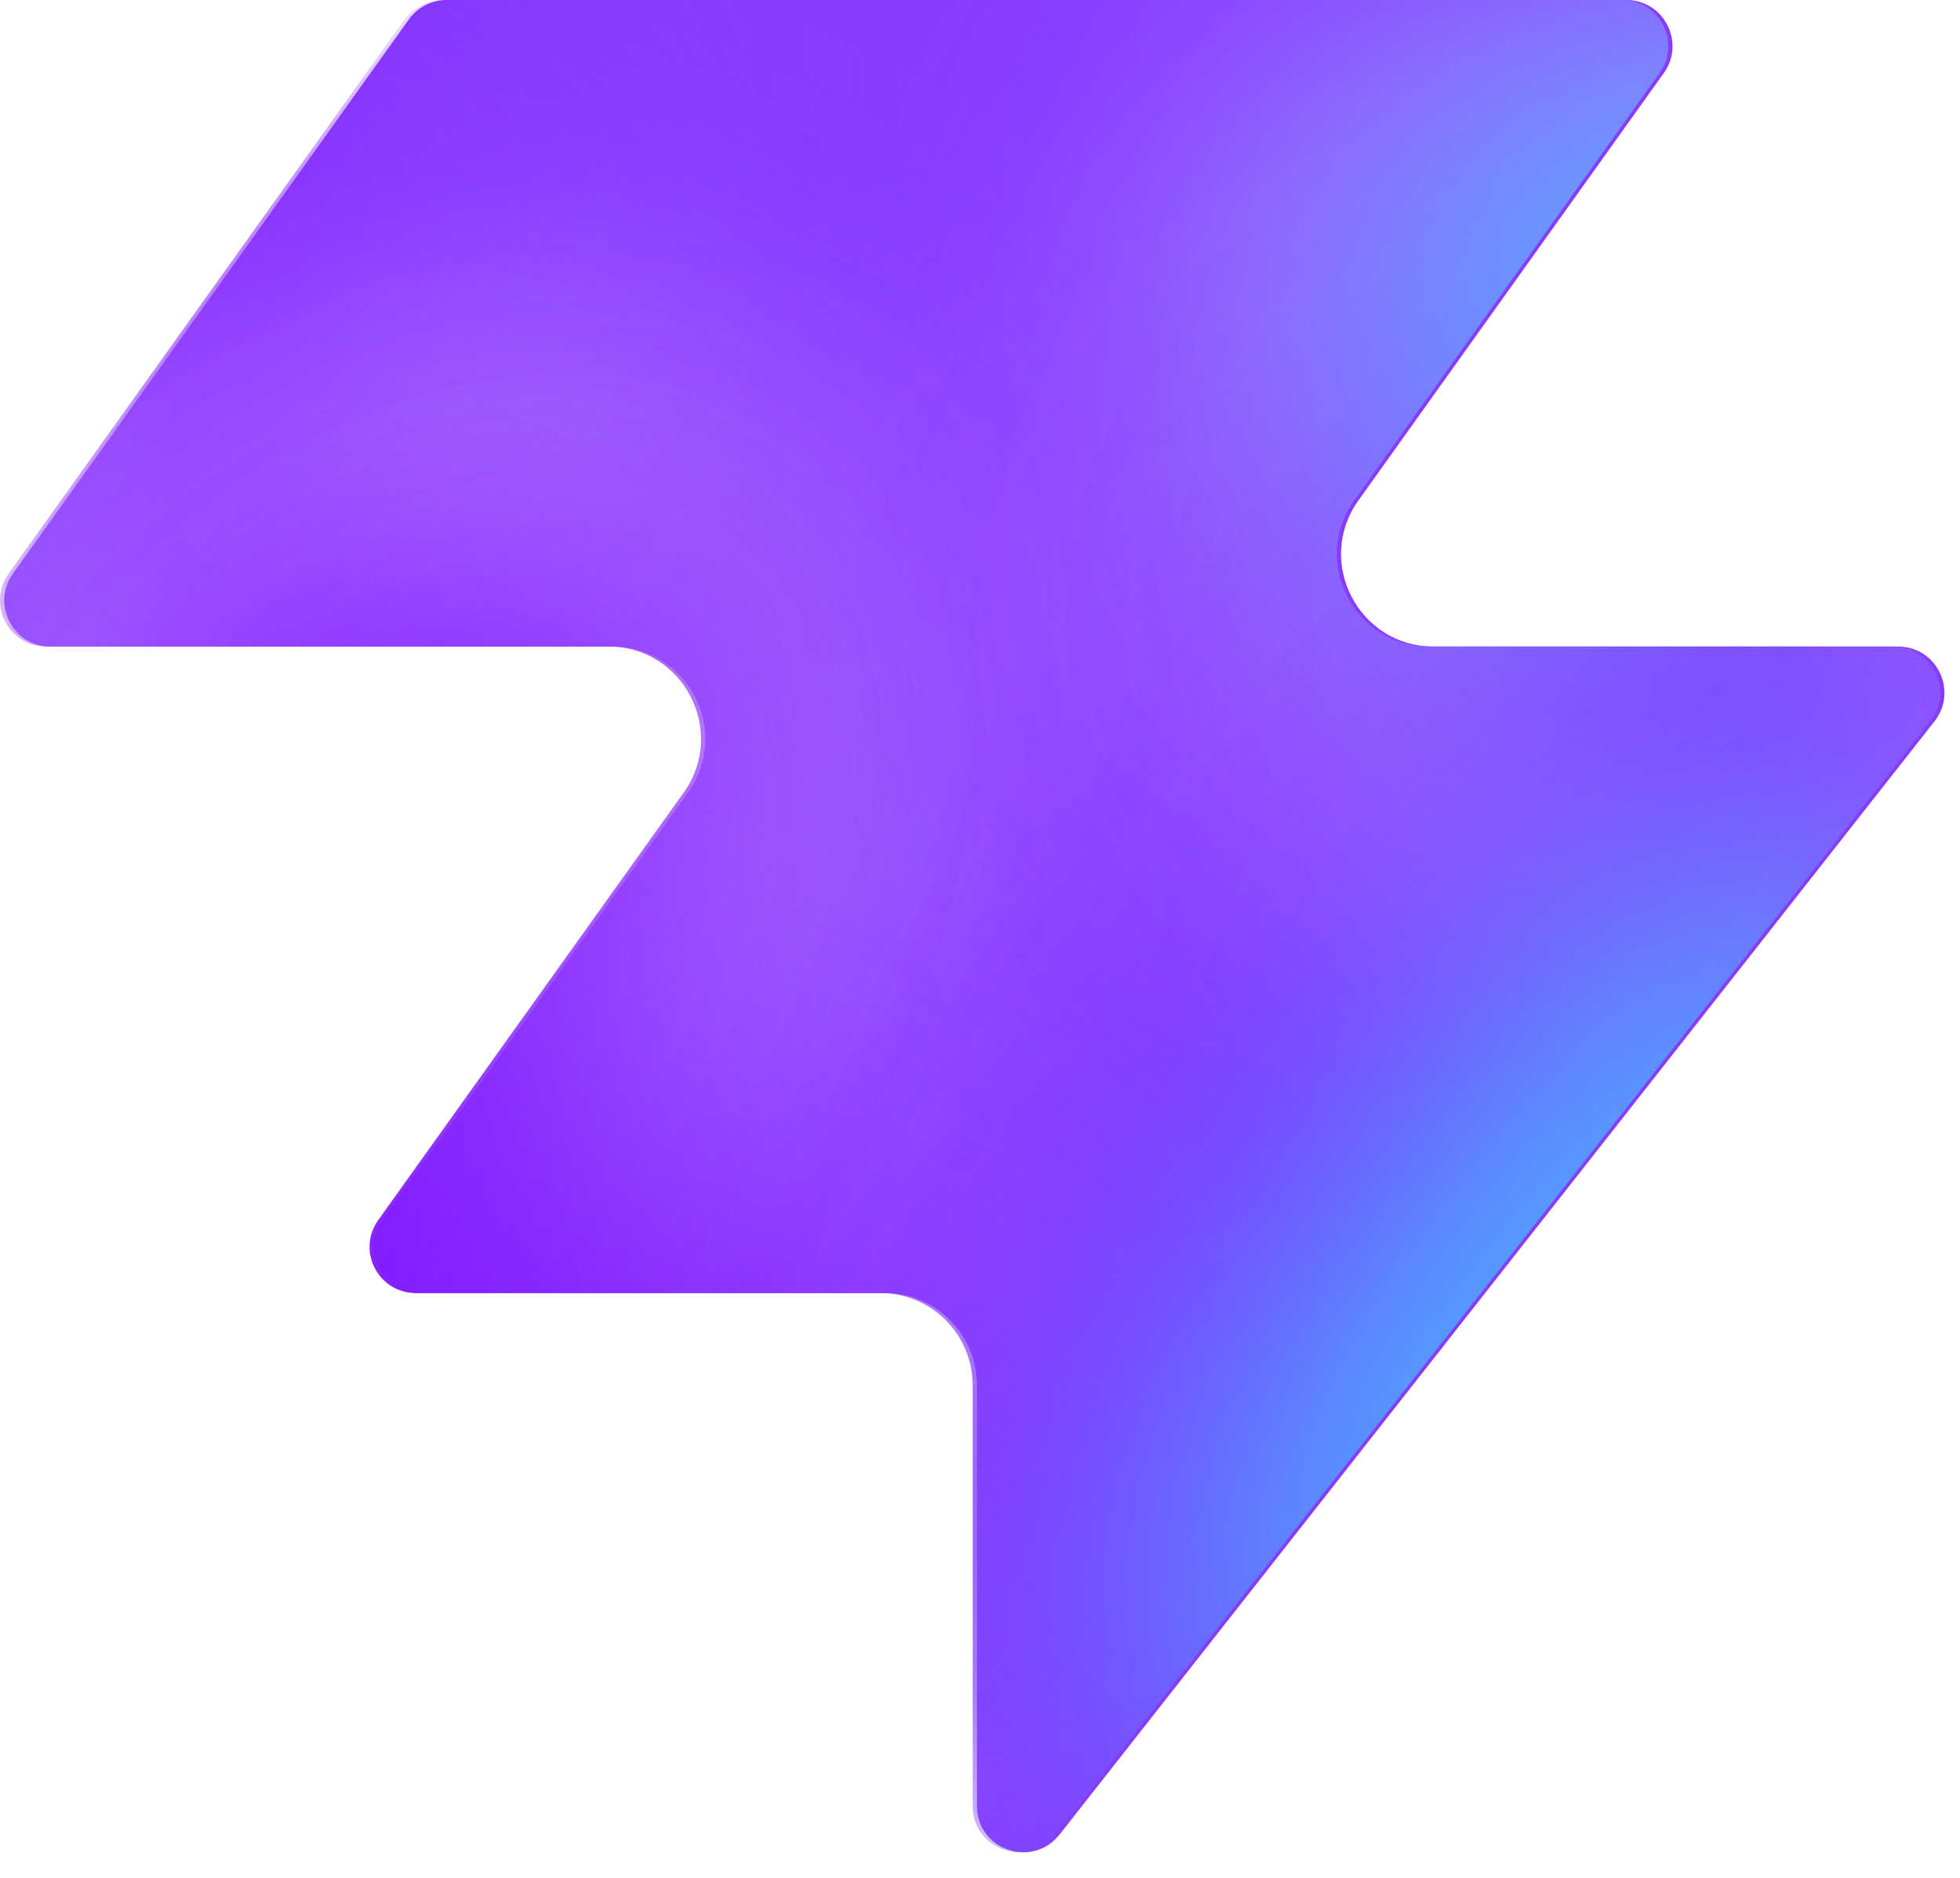
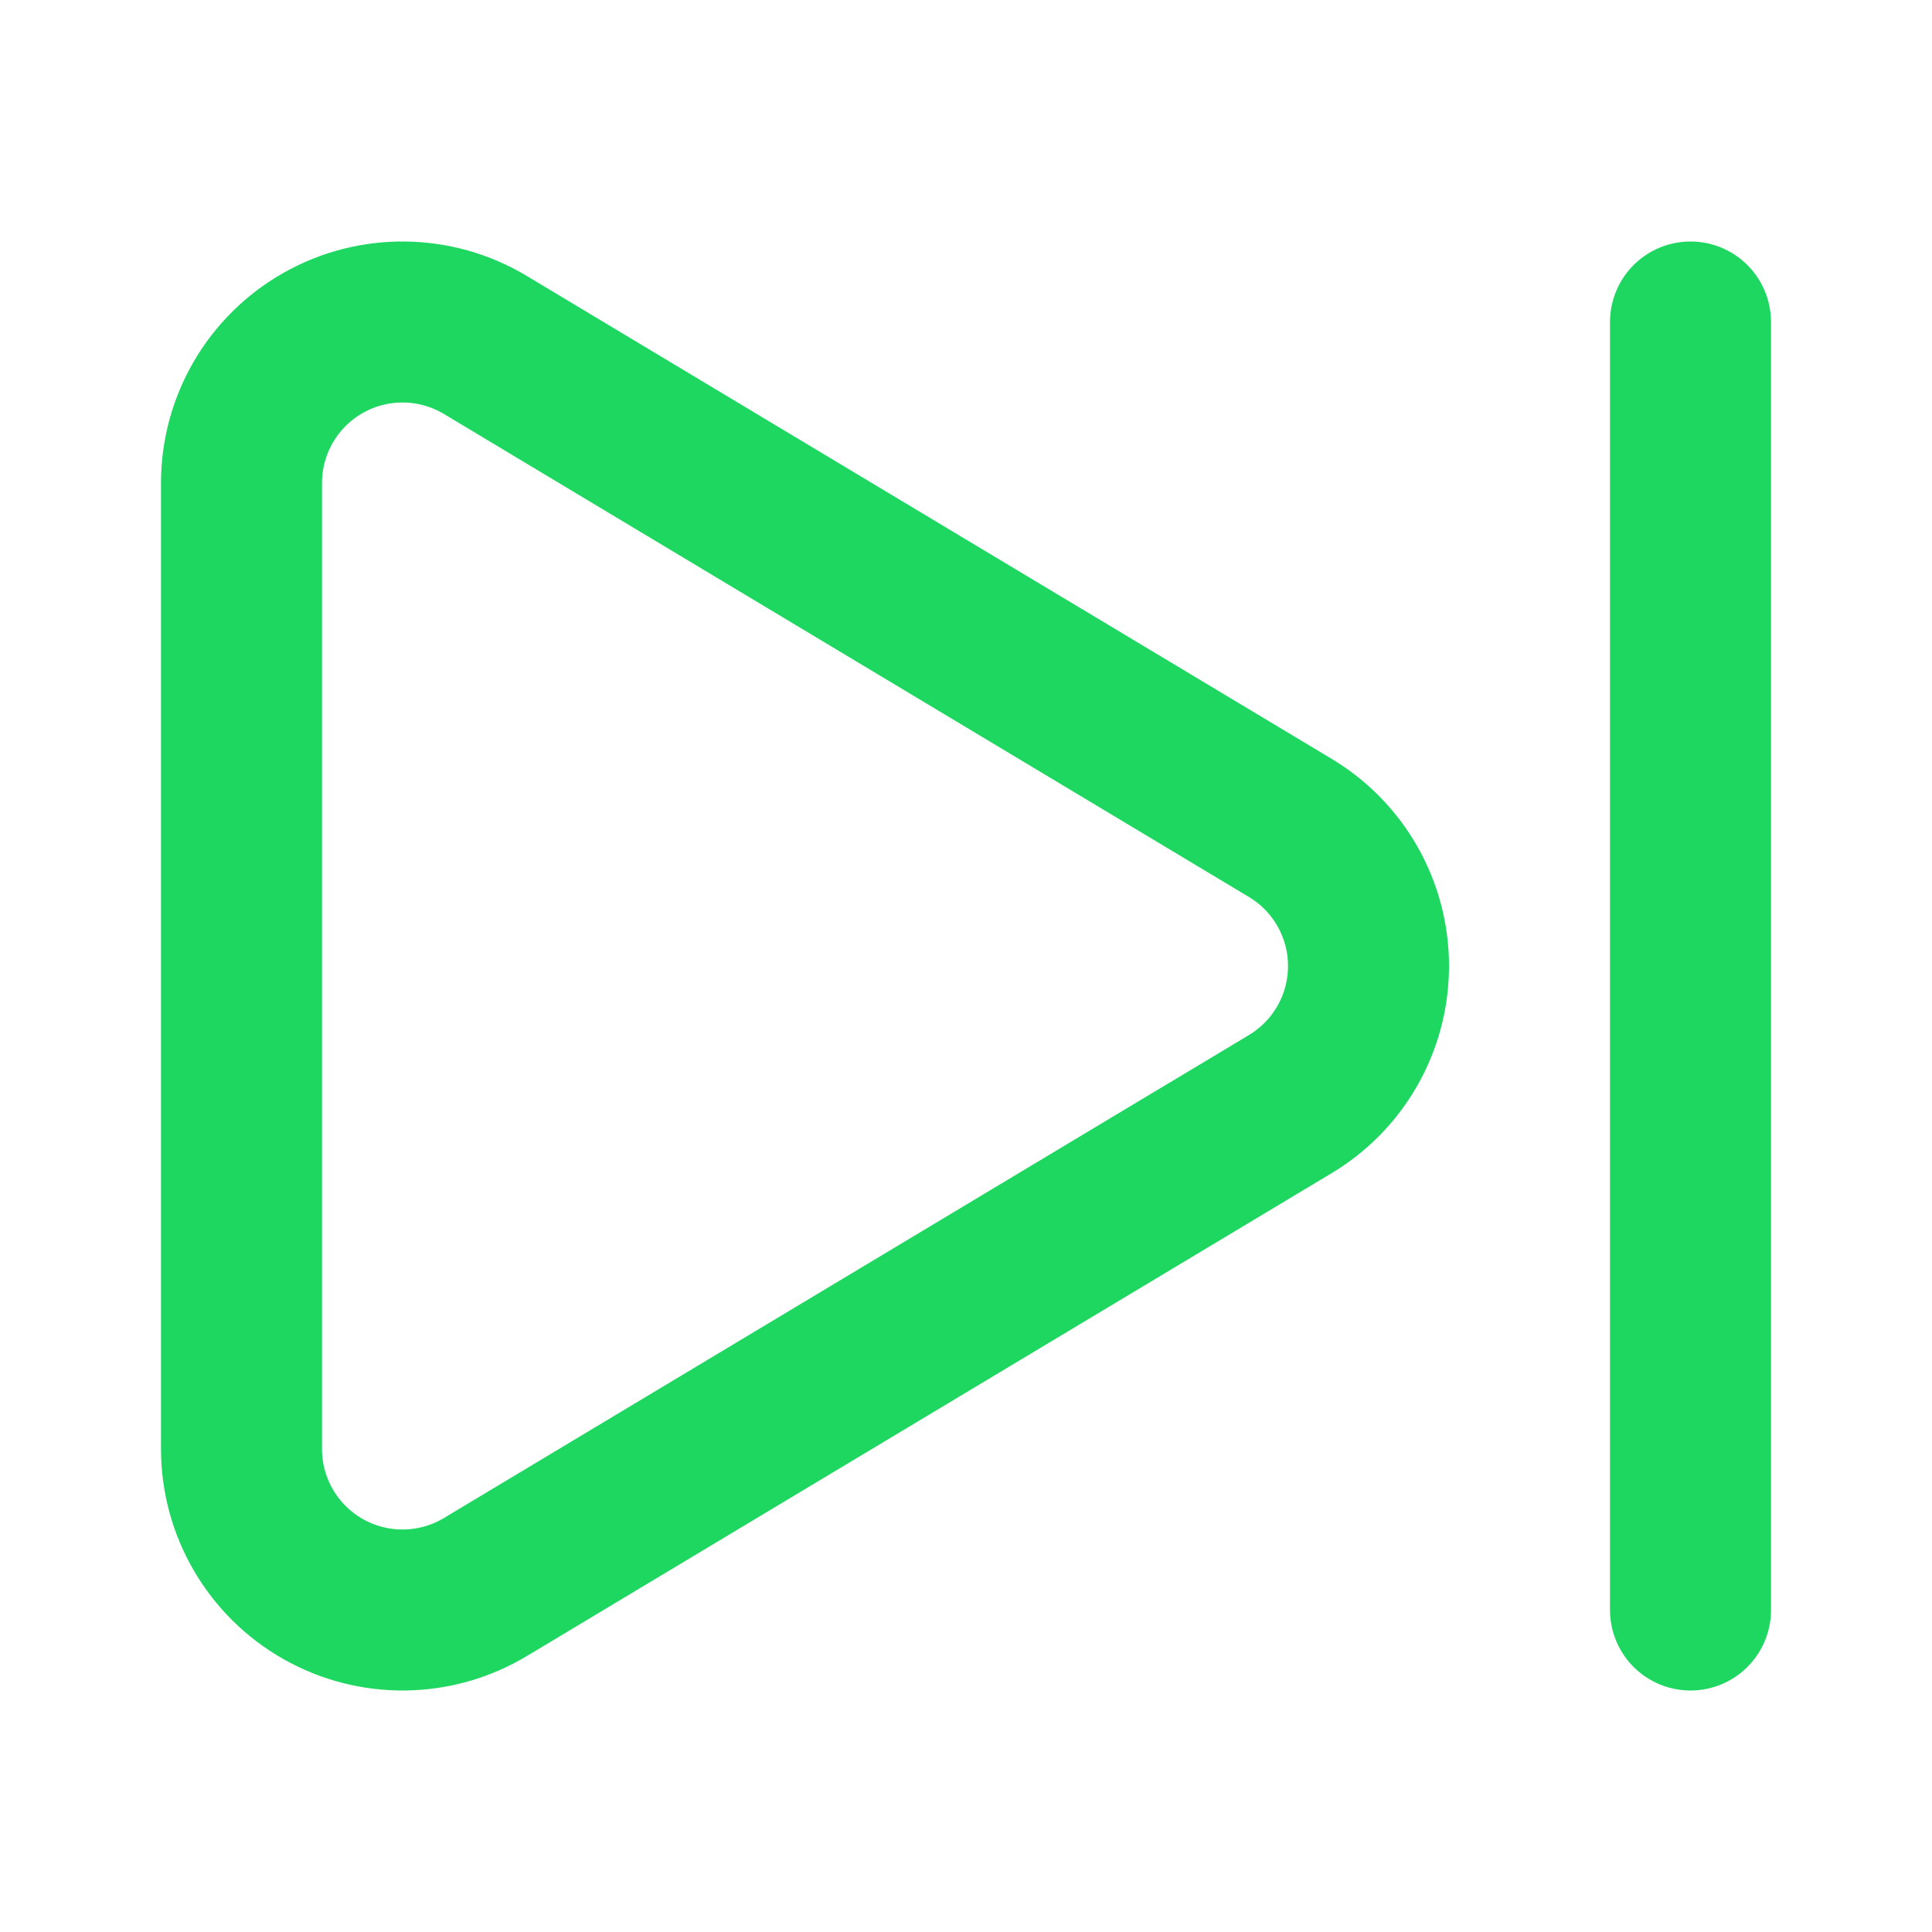
- <svg xmlns="http://www.w3.org/2000/svg" width="48" height="46" fill="none" viewBox="0 0 48 46">
-   <path fill="#863bff" d="M25.946 44.938c-.664.845-2.021.375-2.021-.698V33.937a2.26 2.26 0 0 0-2.262-2.262H10.287c-.92 0-1.456-1.04-.92-1.788l7.48-10.471c1.07-1.497 0-3.578-1.842-3.578H1.237c-.92 0-1.456-1.04-.92-1.788L10.013.474c.214-.297.556-.474.92-.474h28.894c.92 0 1.456 1.04.92 1.788l-7.48 10.471c-1.07 1.498 0 3.579 1.842 3.579h11.377c.943 0 1.473 1.088.89 1.83L25.947 44.94z" style="fill:#863bff;fill:color(display-p3 .525 .23 1);fill-opacity:1" />
-   <mask id="a" width="48" height="46" x="0" y="0" maskUnits="userSpaceOnUse" style="mask-type:alpha">
-     <path fill="#000" d="M25.842 44.938c-.664.844-2.021.375-2.021-.698V33.937a2.26 2.26 0 0 0-2.262-2.262H10.183c-.92 0-1.456-1.04-.92-1.788l7.48-10.471c1.07-1.498 0-3.579-1.842-3.579H1.133c-.92 0-1.456-1.04-.92-1.787L9.91.473c.214-.297.556-.474.92-.474h28.894c.92 0 1.456 1.04.92 1.788l-7.48 10.471c-1.07 1.498 0 3.578 1.842 3.578h11.377c.943 0 1.473 1.088.89 1.832L25.843 44.94z" style="fill:#000;fill-opacity:1" />
-   </mask>
-   <g mask="url(#a)">
-     <g filter="url(#b)">
-       <ellipse cx="5.508" cy="14.704" fill="#ede6ff" rx="5.508" ry="14.704" style="fill:#ede6ff;fill:color(display-p3 .927 .903 1);fill-opacity:1" transform="matrix(.00324 1 1 -.00324 -4.47 31.516)" />
-     </g>
-     <g filter="url(#c)">
-       <ellipse cx="10.399" cy="29.851" fill="#ede6ff" rx="10.399" ry="29.851" style="fill:#ede6ff;fill:color(display-p3 .927 .903 1);fill-opacity:1" transform="matrix(.00324 1 1 -.00324 -39.328 7.883)" />
-     </g>
-     <g filter="url(#d)">
-       <ellipse cx="5.508" cy="30.487" fill="#7e14ff" rx="5.508" ry="30.487" style="fill:#7e14ff;fill:color(display-p3 .492 .077 1);fill-opacity:1" transform="rotate(89.814 -25.913 -14.639)scale(1 -1)" />
-     </g>
-     <g filter="url(#e)">
-       <ellipse cx="5.508" cy="30.599" fill="#7e14ff" rx="5.508" ry="30.599" style="fill:#7e14ff;fill:color(display-p3 .492 .077 1);fill-opacity:1" transform="rotate(89.814 -32.644 -3.334)scale(1 -1)" />
-     </g>
-     <g filter="url(#f)">
-       <ellipse cx="5.508" cy="30.599" fill="#7e14ff" rx="5.508" ry="30.599" style="fill:#7e14ff;fill:color(display-p3 .492 .077 1);fill-opacity:1" transform="matrix(.00324 1 1 -.00324 -34.34 30.47)" />
-     </g>
-     <g filter="url(#g)">
-       <ellipse cx="14.072" cy="22.078" fill="#ede6ff" rx="14.072" ry="22.078" style="fill:#ede6ff;fill:color(display-p3 .927 .903 1);fill-opacity:1" transform="rotate(93.35 24.506 48.493)scale(-1 1)" />
-     </g>
-     <g filter="url(#h)">
-       <ellipse cx="3.47" cy="21.501" fill="#7e14ff" rx="3.47" ry="21.501" style="fill:#7e14ff;fill:color(display-p3 .492 .077 1);fill-opacity:1" transform="rotate(89.009 28.708 47.59)scale(-1 1)" />
-     </g>
-     <g filter="url(#i)">
-       <ellipse cx="3.47" cy="21.501" fill="#7e14ff" rx="3.47" ry="21.501" style="fill:#7e14ff;fill:color(display-p3 .492 .077 1);fill-opacity:1" transform="rotate(89.009 28.708 47.59)scale(-1 1)" />
-     </g>
-     <g filter="url(#j)">
-       <ellipse cx=".387" cy="8.972" fill="#7e14ff" rx="4.407" ry="29.108" style="fill:#7e14ff;fill:color(display-p3 .492 .077 1);fill-opacity:1" transform="rotate(39.51 .387 8.972)" />
-     </g>
-     <g filter="url(#k)">
-       <ellipse cx="47.523" cy="-6.092" fill="#7e14ff" rx="4.407" ry="29.108" style="fill:#7e14ff;fill:color(display-p3 .492 .077 1);fill-opacity:1" transform="rotate(37.892 47.523 -6.092)" />
-     </g>
-     <g filter="url(#l)">
-       <ellipse cx="41.412" cy="6.333" fill="#47bfff" rx="5.971" ry="9.665" style="fill:#47bfff;fill:color(display-p3 .28 .748 1);fill-opacity:1" transform="rotate(37.892 41.412 6.333)" />
-     </g>
-     <g filter="url(#m)">
-       <ellipse cx="-1.879" cy="38.332" fill="#7e14ff" rx="4.407" ry="29.108" style="fill:#7e14ff;fill:color(display-p3 .492 .077 1);fill-opacity:1" transform="rotate(37.892 -1.88 38.332)" />
-     </g>
-     <g filter="url(#n)">
-       <ellipse cx="-1.879" cy="38.332" fill="#7e14ff" rx="4.407" ry="29.108" style="fill:#7e14ff;fill:color(display-p3 .492 .077 1);fill-opacity:1" transform="rotate(37.892 -1.88 38.332)" />
-     </g>
-     <g filter="url(#o)">
-       <ellipse cx="35.651" cy="29.907" fill="#7e14ff" rx="4.407" ry="29.108" style="fill:#7e14ff;fill:color(display-p3 .492 .077 1);fill-opacity:1" transform="rotate(37.892 35.651 29.907)" />
-     </g>
-     <g filter="url(#p)">
-       <ellipse cx="38.418" cy="32.4" fill="#47bfff" rx="5.971" ry="15.297" style="fill:#47bfff;fill:color(display-p3 .28 .748 1);fill-opacity:1" transform="rotate(37.892 38.418 32.4)" />
-     </g>
-   </g>
-   <defs>
-     <filter id="b" width="60.045" height="41.654" x="-19.77" y="16.149" color-interpolation-filters="sRGB" filterUnits="userSpaceOnUse">
-       <feFlood flood-opacity="0" result="BackgroundImageFix" />
-       <feBlend in="SourceGraphic" in2="BackgroundImageFix" result="shape" />
-       <feGaussianBlur result="effect1_foregroundBlur_2002_17158" stdDeviation="7.659" />
-     </filter>
-     <filter id="c" width="90.34" height="51.437" x="-54.613" y="-7.533" color-interpolation-filters="sRGB" filterUnits="userSpaceOnUse">
-       <feFlood flood-opacity="0" result="BackgroundImageFix" />
-       <feBlend in="SourceGraphic" in2="BackgroundImageFix" result="shape" />
-       <feGaussianBlur result="effect1_foregroundBlur_2002_17158" stdDeviation="7.659" />
-     </filter>
-     <filter id="d" width="79.355" height="29.4" x="-49.64" y="2.03" color-interpolation-filters="sRGB" filterUnits="userSpaceOnUse">
-       <feFlood flood-opacity="0" result="BackgroundImageFix" />
-       <feBlend in="SourceGraphic" in2="BackgroundImageFix" result="shape" />
-       <feGaussianBlur result="effect1_foregroundBlur_2002_17158" stdDeviation="4.596" />
-     </filter>
-     <filter id="e" width="79.579" height="29.4" x="-45.045" y="20.029" color-interpolation-filters="sRGB" filterUnits="userSpaceOnUse">
-       <feFlood flood-opacity="0" result="BackgroundImageFix" />
-       <feBlend in="SourceGraphic" in2="BackgroundImageFix" result="shape" />
-       <feGaussianBlur result="effect1_foregroundBlur_2002_17158" stdDeviation="4.596" />
-     </filter>
-     <filter id="f" width="79.579" height="29.4" x="-43.513" y="21.178" color-interpolation-filters="sRGB" filterUnits="userSpaceOnUse">
-       <feFlood flood-opacity="0" result="BackgroundImageFix" />
-       <feBlend in="SourceGraphic" in2="BackgroundImageFix" result="shape" />
-       <feGaussianBlur result="effect1_foregroundBlur_2002_17158" stdDeviation="4.596" />
-     </filter>
-     <filter id="g" width="74.749" height="58.852" x="15.756" y="-17.901" color-interpolation-filters="sRGB" filterUnits="userSpaceOnUse">
-       <feFlood flood-opacity="0" result="BackgroundImageFix" />
-       <feBlend in="SourceGraphic" in2="BackgroundImageFix" result="shape" />
-       <feGaussianBlur result="effect1_foregroundBlur_2002_17158" stdDeviation="7.659" />
-     </filter>
-     <filter id="h" width="61.377" height="25.362" x="23.548" y="2.284" color-interpolation-filters="sRGB" filterUnits="userSpaceOnUse">
-       <feFlood flood-opacity="0" result="BackgroundImageFix" />
-       <feBlend in="SourceGraphic" in2="BackgroundImageFix" result="shape" />
-       <feGaussianBlur result="effect1_foregroundBlur_2002_17158" stdDeviation="4.596" />
-     </filter>
-     <filter id="i" width="61.377" height="25.362" x="23.548" y="2.284" color-interpolation-filters="sRGB" filterUnits="userSpaceOnUse">
-       <feFlood flood-opacity="0" result="BackgroundImageFix" />
-       <feBlend in="SourceGraphic" in2="BackgroundImageFix" result="shape" />
-       <feGaussianBlur result="effect1_foregroundBlur_2002_17158" stdDeviation="4.596" />
-     </filter>
-     <filter id="j" width="56.045" height="63.649" x="-27.636" y="-22.853" color-interpolation-filters="sRGB" filterUnits="userSpaceOnUse">
-       <feFlood flood-opacity="0" result="BackgroundImageFix" />
-       <feBlend in="SourceGraphic" in2="BackgroundImageFix" result="shape" />
-       <feGaussianBlur result="effect1_foregroundBlur_2002_17158" stdDeviation="4.596" />
-     </filter>
-     <filter id="k" width="54.814" height="64.646" x="20.116" y="-38.415" color-interpolation-filters="sRGB" filterUnits="userSpaceOnUse">
-       <feFlood flood-opacity="0" result="BackgroundImageFix" />
-       <feBlend in="SourceGraphic" in2="BackgroundImageFix" result="shape" />
-       <feGaussianBlur result="effect1_foregroundBlur_2002_17158" stdDeviation="4.596" />
-     </filter>
-     <filter id="l" width="33.541" height="35.313" x="24.641" y="-11.323" color-interpolation-filters="sRGB" filterUnits="userSpaceOnUse">
-       <feFlood flood-opacity="0" result="BackgroundImageFix" />
-       <feBlend in="SourceGraphic" in2="BackgroundImageFix" result="shape" />
-       <feGaussianBlur result="effect1_foregroundBlur_2002_17158" stdDeviation="4.596" />
-     </filter>
-     <filter id="m" width="54.814" height="64.646" x="-29.286" y="6.009" color-interpolation-filters="sRGB" filterUnits="userSpaceOnUse">
-       <feFlood flood-opacity="0" result="BackgroundImageFix" />
-       <feBlend in="SourceGraphic" in2="BackgroundImageFix" result="shape" />
-       <feGaussianBlur result="effect1_foregroundBlur_2002_17158" stdDeviation="4.596" />
-     </filter>
-     <filter id="n" width="54.814" height="64.646" x="-29.286" y="6.009" color-interpolation-filters="sRGB" filterUnits="userSpaceOnUse">
-       <feFlood flood-opacity="0" result="BackgroundImageFix" />
-       <feBlend in="SourceGraphic" in2="BackgroundImageFix" result="shape" />
-       <feGaussianBlur result="effect1_foregroundBlur_2002_17158" stdDeviation="4.596" />
-     </filter>
-     <filter id="o" width="54.814" height="64.646" x="8.244" y="-2.416" color-interpolation-filters="sRGB" filterUnits="userSpaceOnUse">
-       <feFlood flood-opacity="0" result="BackgroundImageFix" />
-       <feBlend in="SourceGraphic" in2="BackgroundImageFix" result="shape" />
-       <feGaussianBlur result="effect1_foregroundBlur_2002_17158" stdDeviation="4.596" />
-     </filter>
-     <filter id="p" width="39.409" height="43.623" x="18.713" y="10.588" color-interpolation-filters="sRGB" filterUnits="userSpaceOnUse">
-       <feFlood flood-opacity="0" result="BackgroundImageFix" />
-       <feBlend in="SourceGraphic" in2="BackgroundImageFix" result="shape" />
-       <feGaussianBlur result="effect1_foregroundBlur_2002_17158" stdDeviation="4.596" />
-     </filter>
-   </defs>
+ <svg xmlns="http://www.w3.org/2000/svg" width="24" height="24" viewBox="0 0 24 24" fill="none" stroke="#1ed760" stroke-width="2" stroke-linecap="round" stroke-linejoin="round" class="lucide lucide-skip-forward-icon lucide-skip-forward">
+   <path d="M21 4v16" />
+   <path d="M6.029 4.285A2 2 0 0 0 3 6v12a2 2 0 0 0 3.029 1.715l9.997-5.998a2 2 0 0 0 .003-3.432z" />
</svg>
